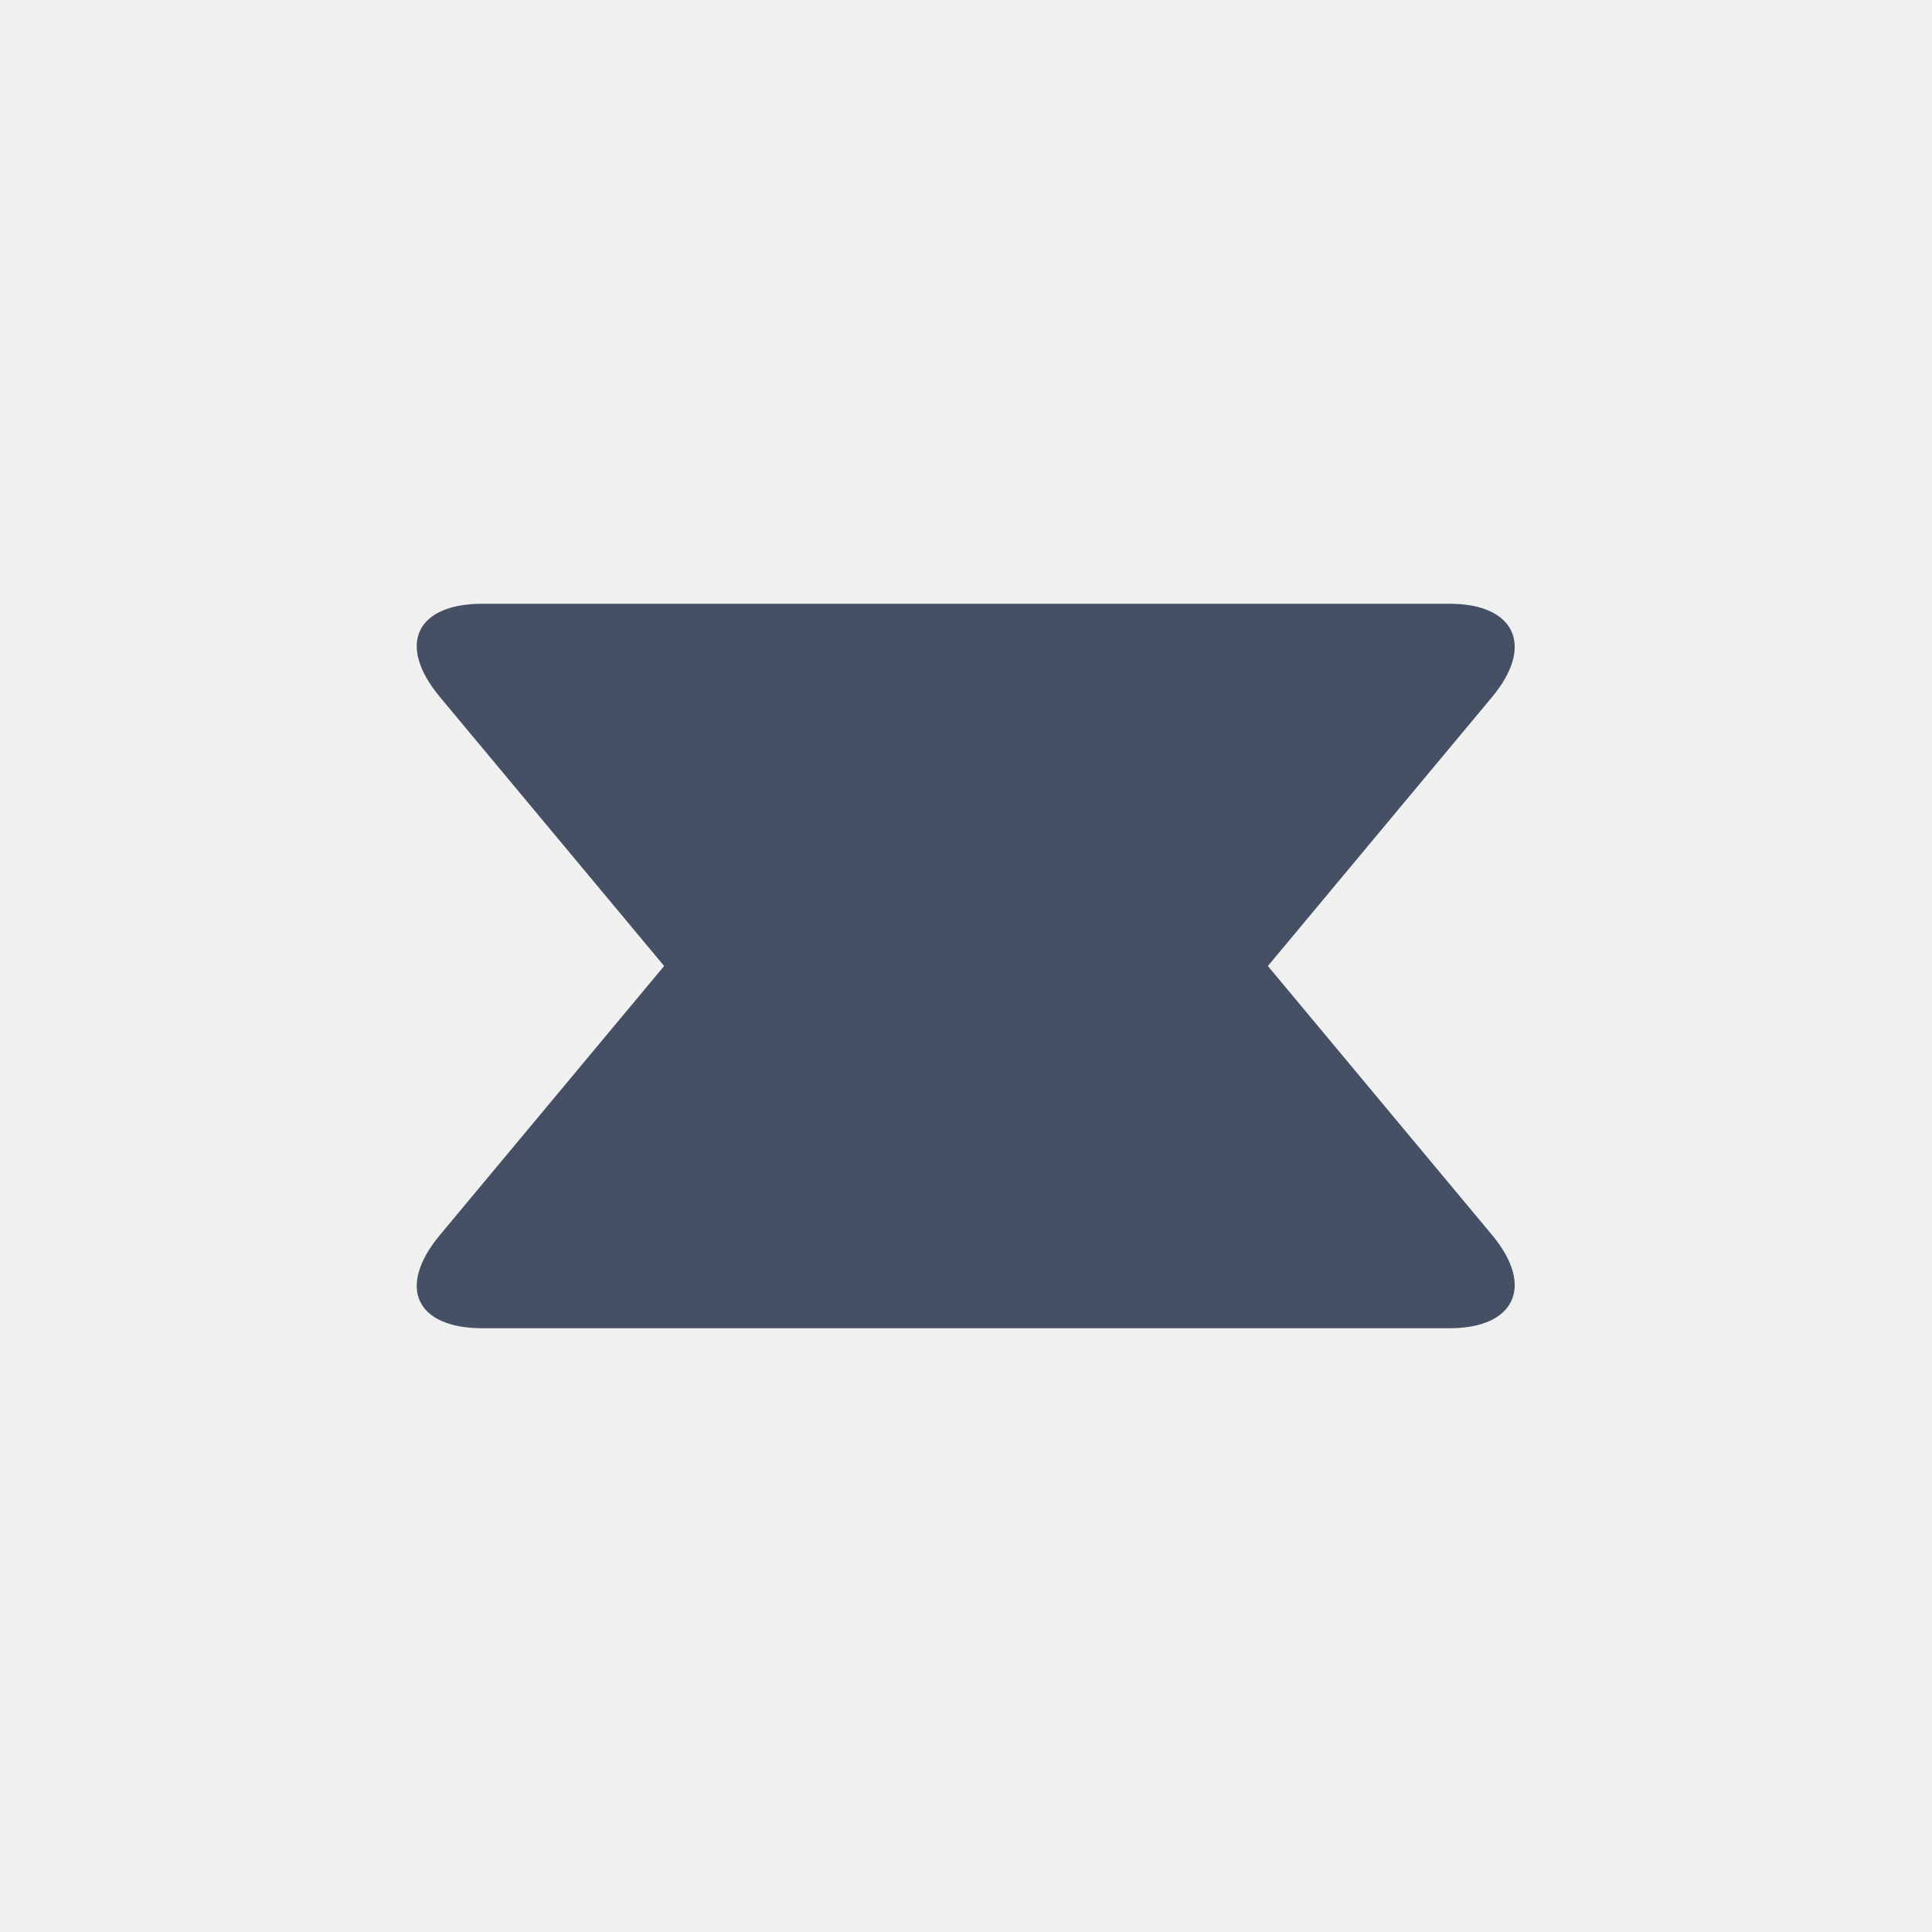
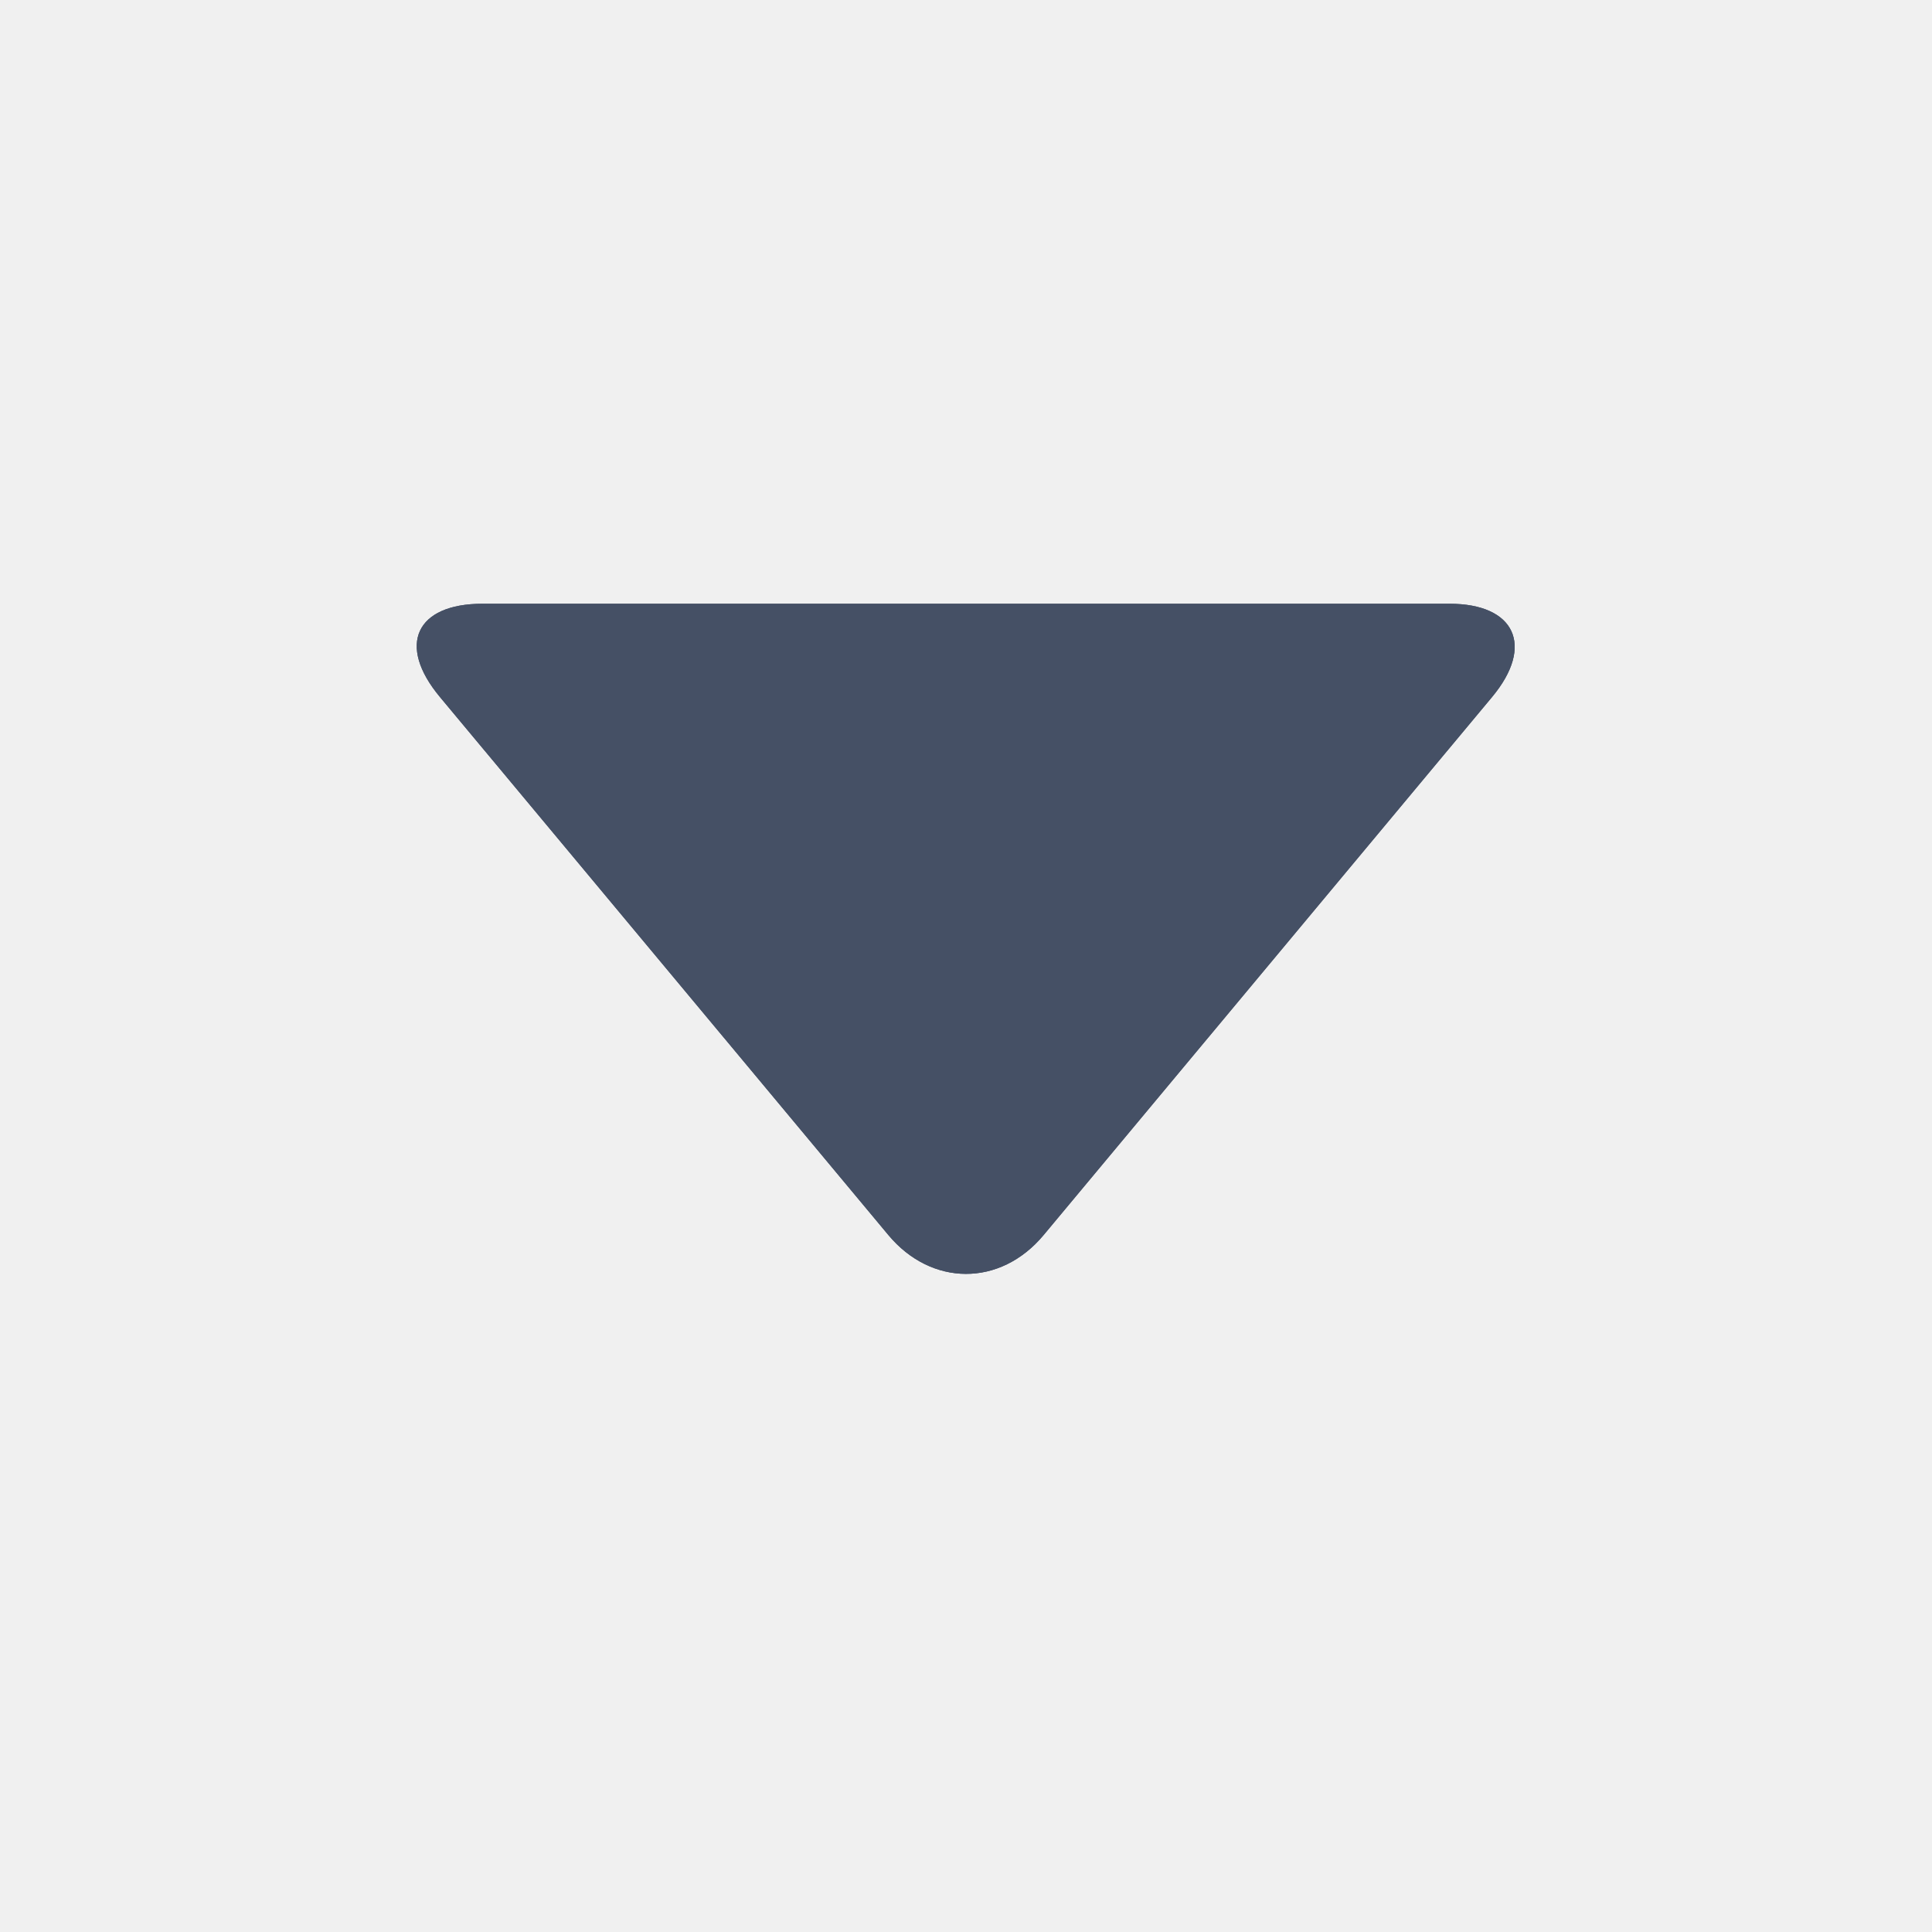
<svg xmlns="http://www.w3.org/2000/svg" xmlns:xlink="http://www.w3.org/1999/xlink" width="16px" height="16px" viewBox="0 0 16 16" version="1.1">
  <defs>
-     <path d="M7.357,5.772 C7.712,5.346 8.283,5.34 8.643,5.772 L12.357,10.228 C12.712,10.654 12.544,11 12.005,11 L3.995,11 C3.446,11 3.283,10.66 3.643,10.228 L7.357,5.772 Z" id="path-1" />
+     <path d="M7.357,10.228 L3.643,5.772 C3.283,5.34 3.446,5 3.995,5 L12.005,5 C12.544,5 12.712,5.346 12.357,5.772 L8.643,10.228 C8.283,10.66 7.712,10.654 7.357,10.228 Z" id="path-1" />
  </defs>
  <g id="Symbols" stroke="none" stroke-width="1" fill="none" fill-rule="evenodd">
    <g id="Icons-/-General-/-16-/-Arrow-Drop-Down">
      <mask id="mask-2" fill="white">
        <use xlink:href="#path-1" />
      </mask>
-       <use id="Arrow" fill="#455065" transform="translate(8, 8) scale(1, -1) translate(-8, -8) " xlink:href="#path-1" />
+       <use id="Arrow" fill="#455065" xlink:href="#path-1" />
      <g id="Colors-/-305-Dark-Grey" mask="url(#mask-2)" fill="#455065">
        <rect id="Rectangle" x="0" y="0" width="16" height="16" />
      </g>
    </g>
  </g>
</svg>
